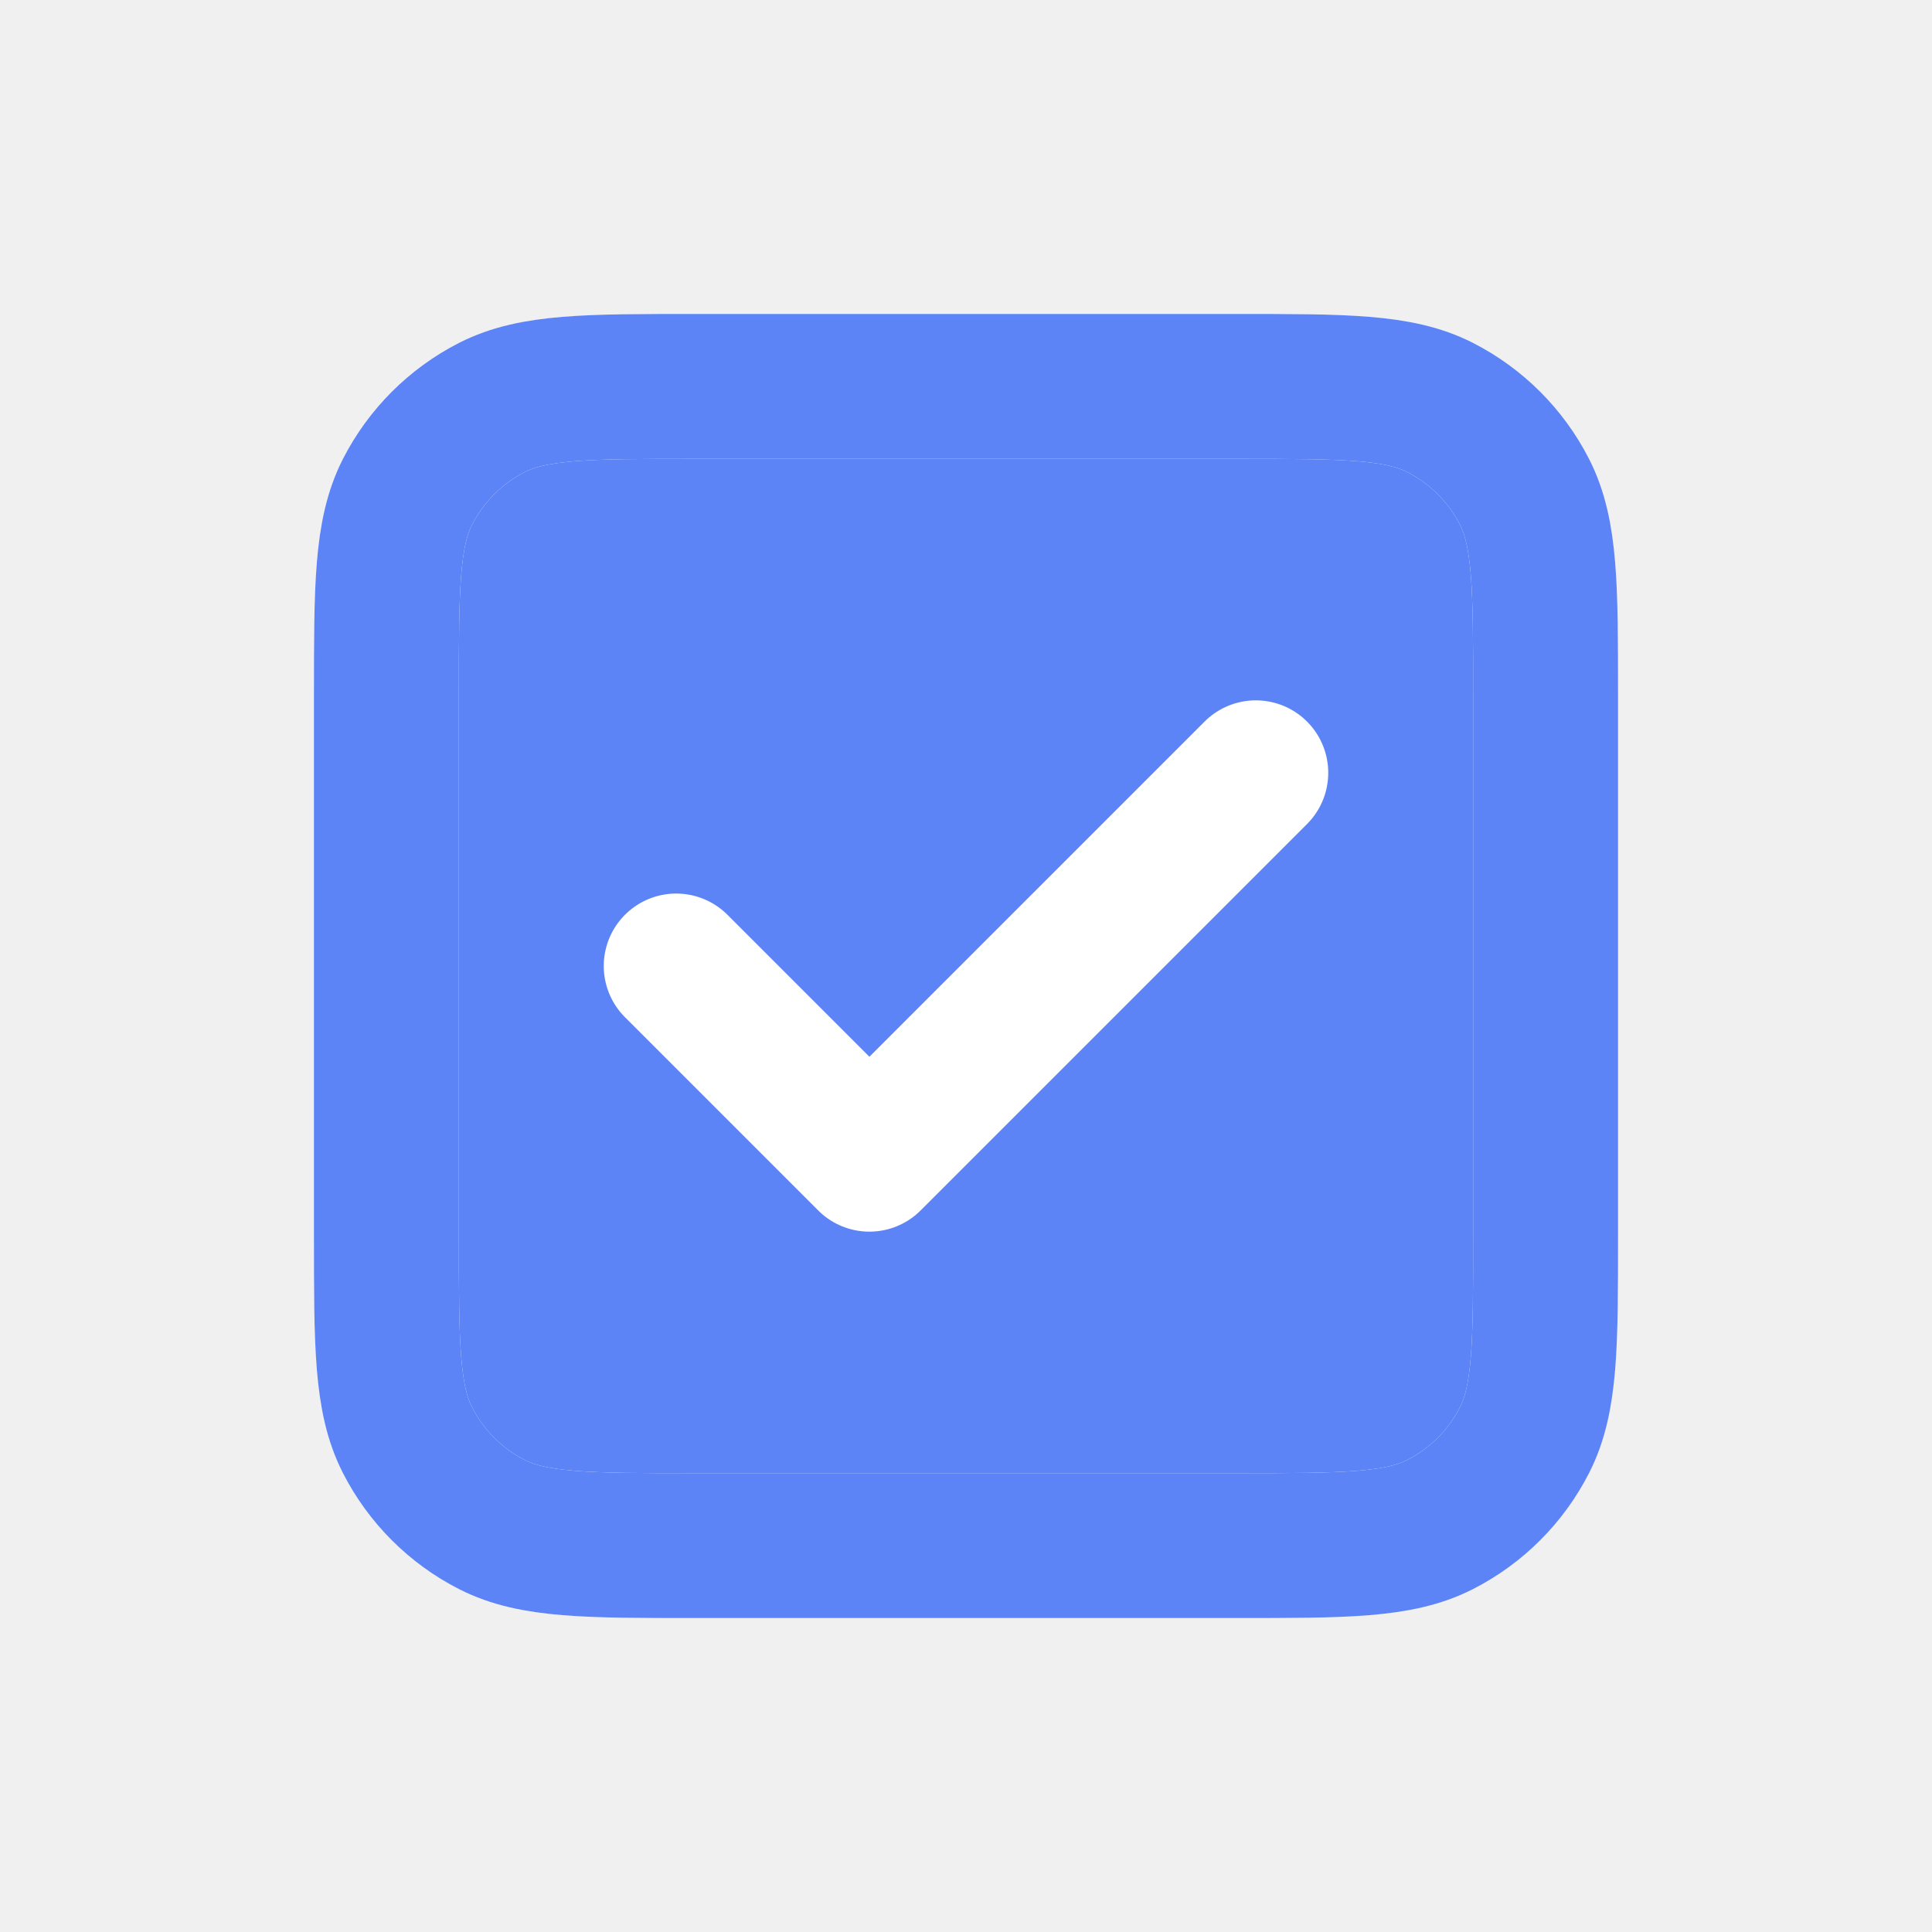
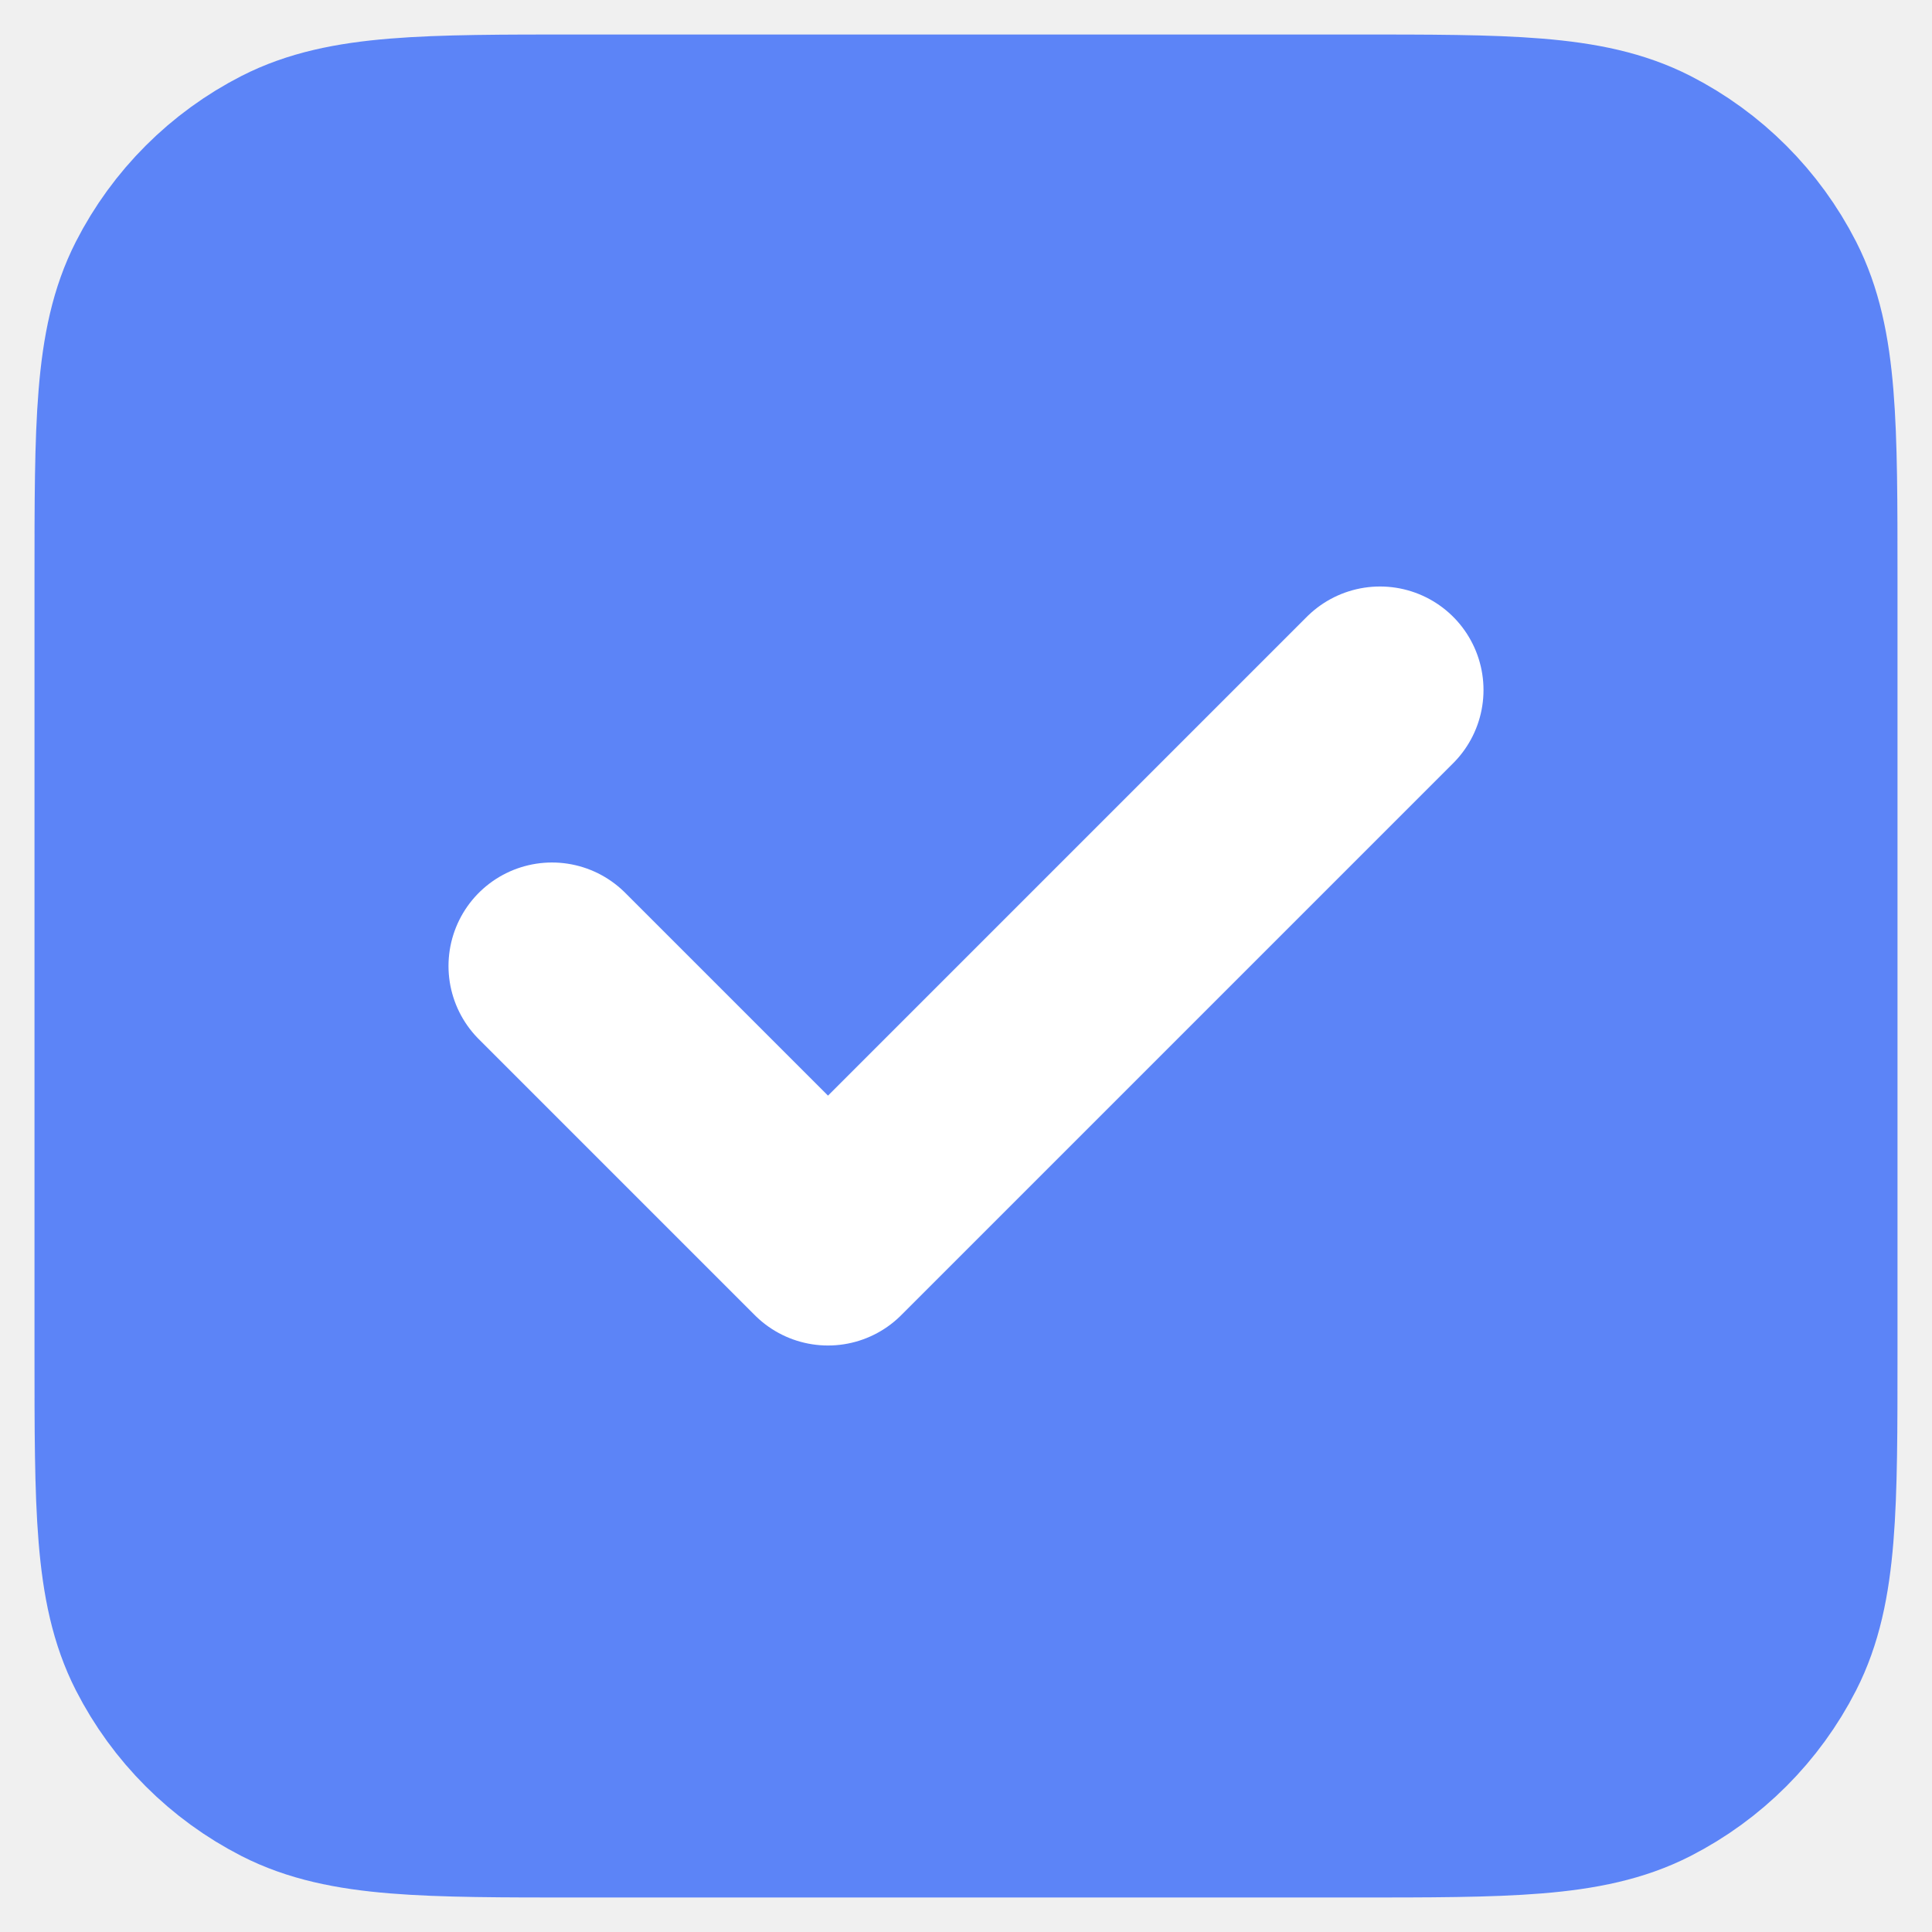
- <svg xmlns="http://www.w3.org/2000/svg" width="20" height="20" viewBox="0 0 20 20" fill="none">
-   <path d="M4 7.2C4 6.08 4 5.52 4.218 5.092C4.41 4.716 4.716 4.41 5.092 4.218C5.52 4 6.08 4 7.2 4H12.8C13.92 4 14.48 4 14.908 4.218C15.284 4.41 15.59 4.716 15.782 5.092C16 5.52 16 6.08 16 7.2V12.8C16 13.92 16 14.48 15.782 14.908C15.59 15.284 15.284 15.59 14.908 15.782C14.48 16 13.92 16 12.8 16H7.2C6.08 16 5.52 16 5.092 15.782C4.716 15.59 4.41 15.284 4.218 14.908C4 14.48 4 13.92 4 12.8V7.2Z" fill="#5C84F7" />
-   <path d="M7 10L9 12L13 8M7.2 16H12.8C13.92 16 14.48 16 14.908 15.782C15.284 15.59 15.59 15.284 15.782 14.908C16 14.48 16 13.92 16 12.8V7.2C16 6.08 16 5.52 15.782 5.092C15.59 4.716 15.284 4.41 14.908 4.218C14.48 4 13.92 4 12.8 4H7.2C6.08 4 5.52 4 5.092 4.218C4.716 4.41 4.41 4.716 4.218 5.092C4 5.52 4 6.08 4 7.2V12.8C4 13.92 4 14.48 4.218 14.908C4.41 15.284 4.716 15.59 5.092 15.782C5.52 16 6.08 16 7.2 16Z" stroke="white" stroke-width="1.5" stroke-linecap="round" stroke-linejoin="round" />
-   <path d="M4 7.2C4 6.08 4 5.52 4.218 5.092C4.41 4.716 4.716 4.41 5.092 4.218C5.52 4 6.08 4 7.2 4H12.8C13.92 4 14.48 4 14.908 4.218C15.284 4.41 15.59 4.716 15.782 5.092C16 5.52 16 6.08 16 7.2V12.8C16 13.92 16 14.48 15.782 14.908C15.59 15.284 15.284 15.59 14.908 15.782C14.48 16 13.92 16 12.8 16H7.2C6.08 16 5.52 16 5.092 15.782C4.716 15.59 4.41 15.284 4.218 14.908C4 14.48 4 13.92 4 12.8V7.2Z" stroke="#5C84F7" stroke-width="1.5" stroke-linecap="round" stroke-linejoin="round" />
+ <svg xmlns="http://www.w3.org/2000/svg" width="14" height="14" viewBox="0 0 14 14" fill="none">
+   <path d="M1 4.2C1 3.08 1 2.52 1.218 2.092C1.41 1.716 1.716 1.41 2.092 1.218C2.52 1 3.08 1 4.2 1H9.8C10.92 1 11.48 1 11.908 1.218C12.284 1.41 12.59 1.716 12.782 2.092C13 2.52 13 3.08 13 4.2V9.8C13 10.92 13 11.48 12.782 11.908C12.59 12.284 12.284 12.59 11.908 12.782C11.48 13 10.92 13 9.8 13H4.2C3.08 13 2.52 13 2.092 12.782C1.716 12.59 1.41 12.284 1.218 11.908C1 11.48 1 10.92 1 9.8V4.2Z" fill="#5C84F7" stroke="#5C84F7" stroke-width="1.5" stroke-linecap="round" stroke-linejoin="round" />
+   <path d="M4 7L6 9L10 5" stroke="white" stroke-width="1.5" stroke-linecap="round" stroke-linejoin="round" />
</svg>
